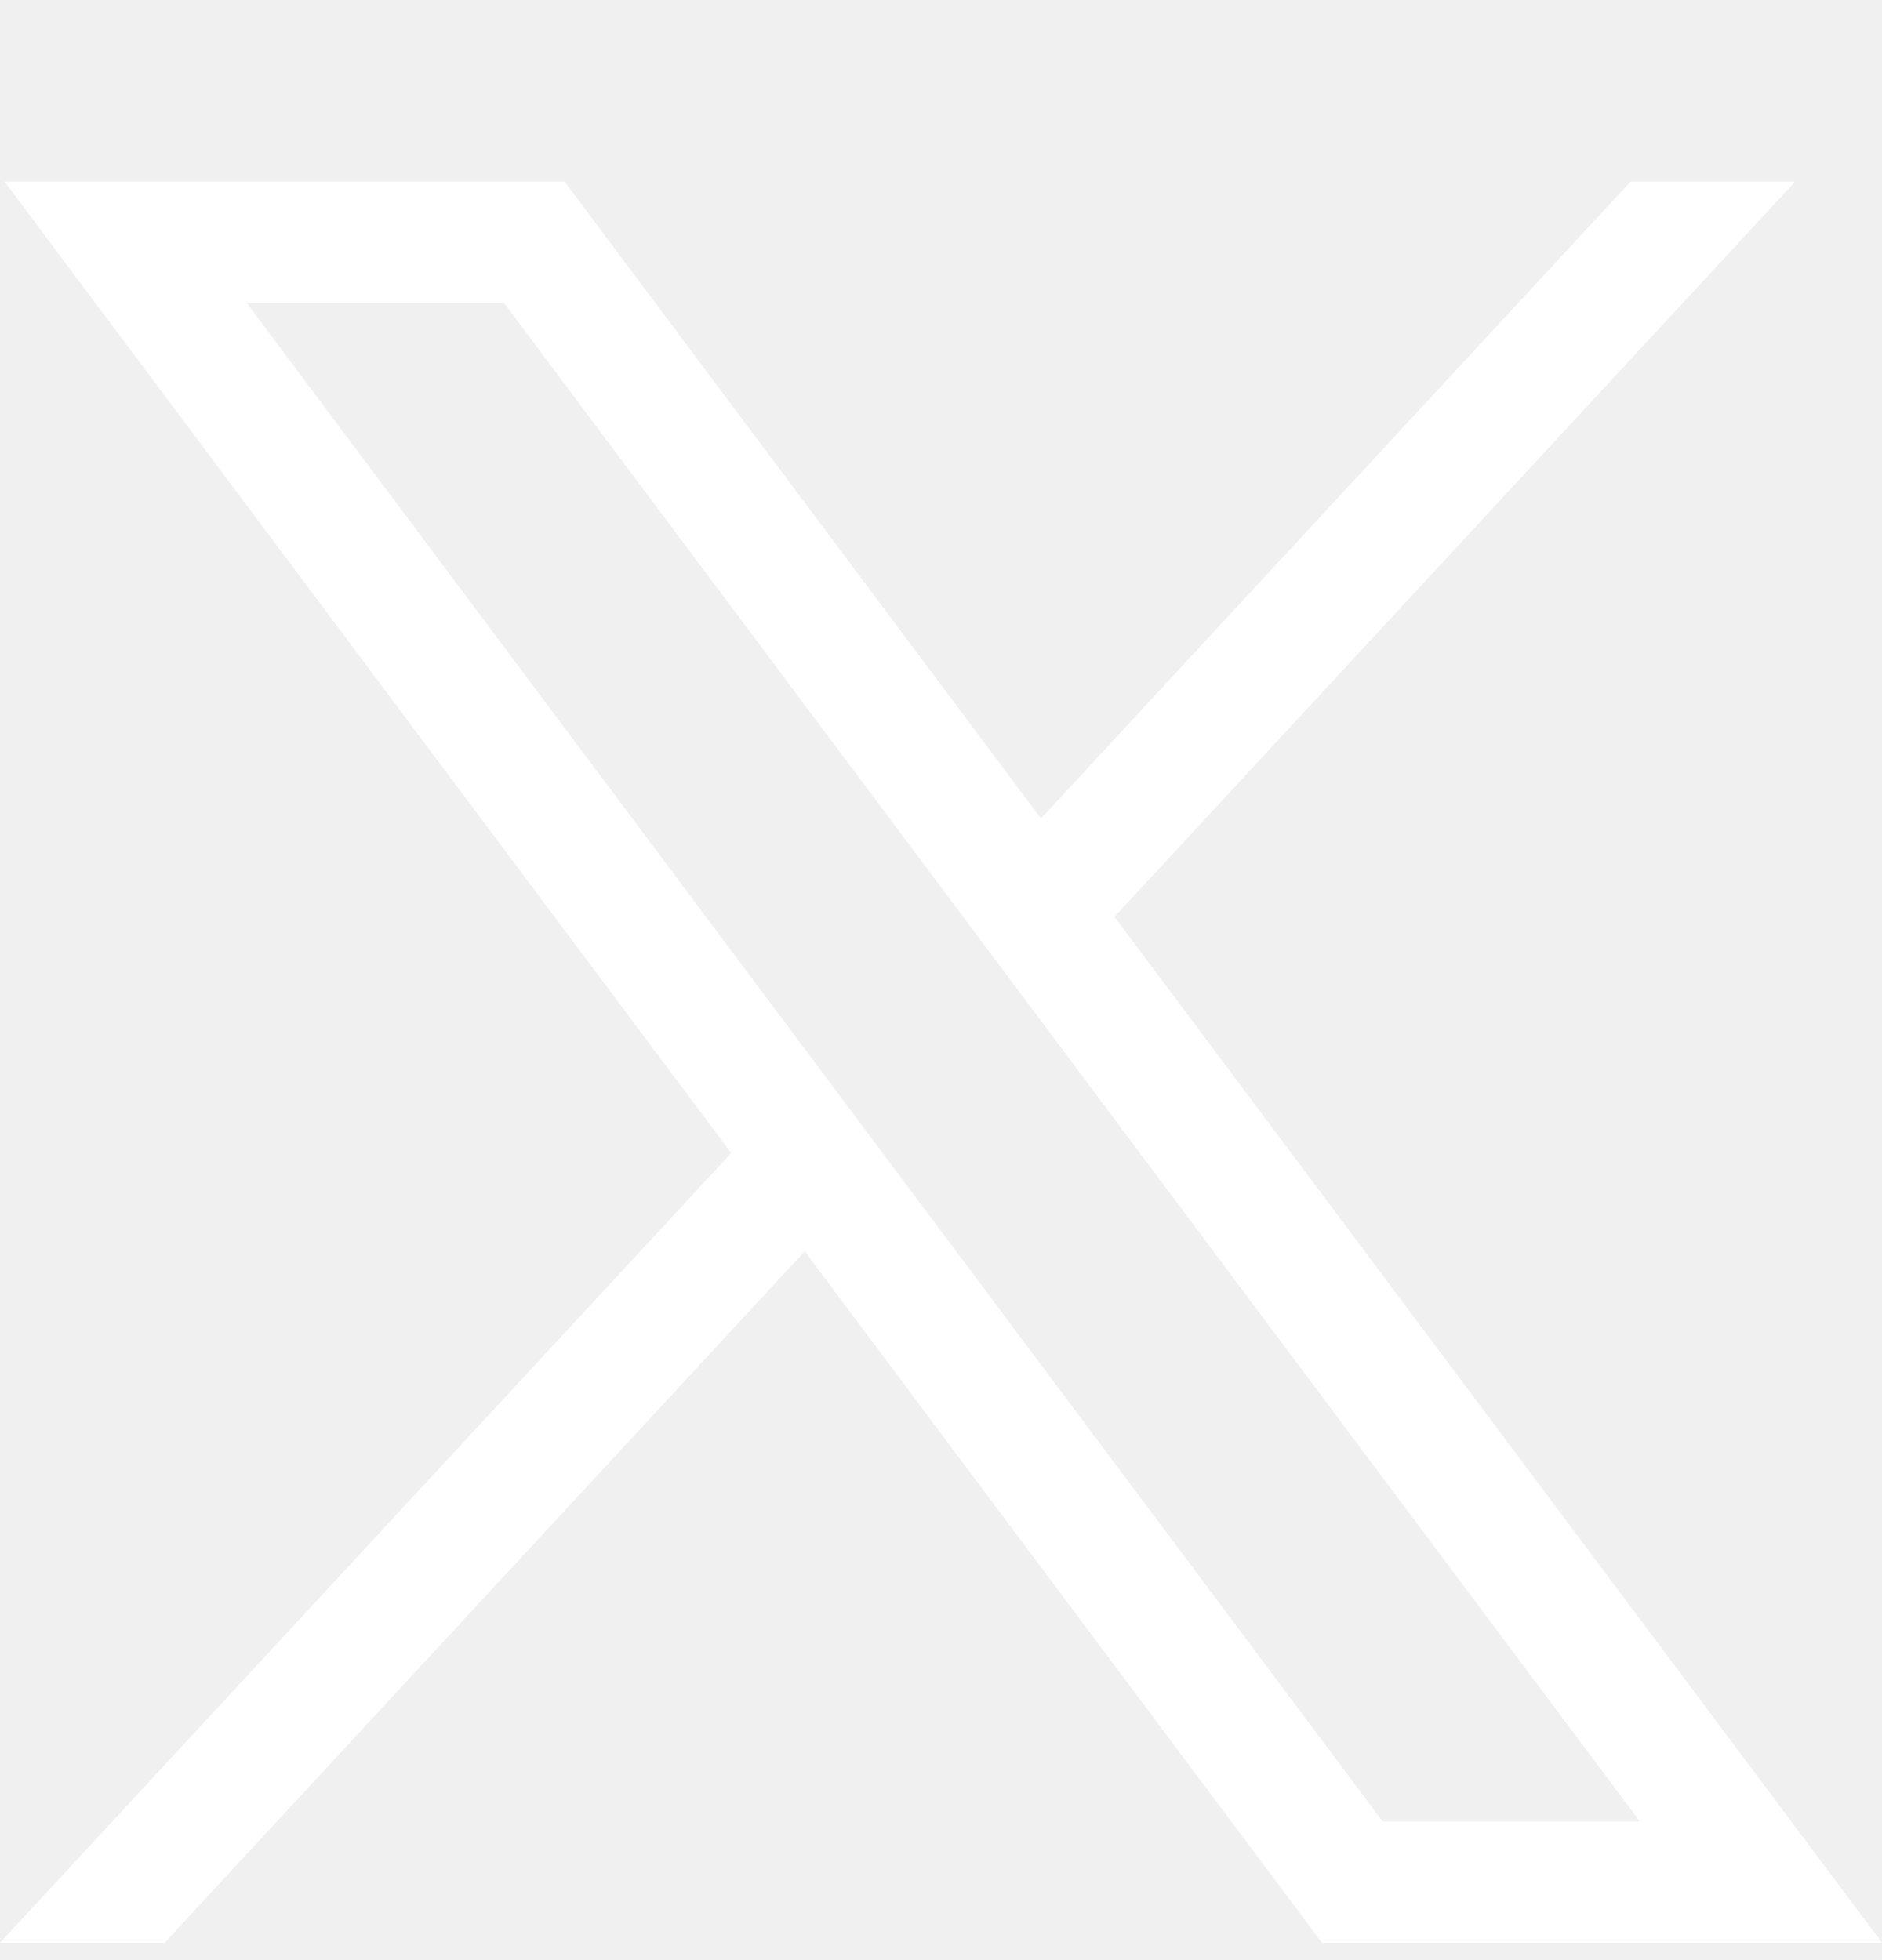
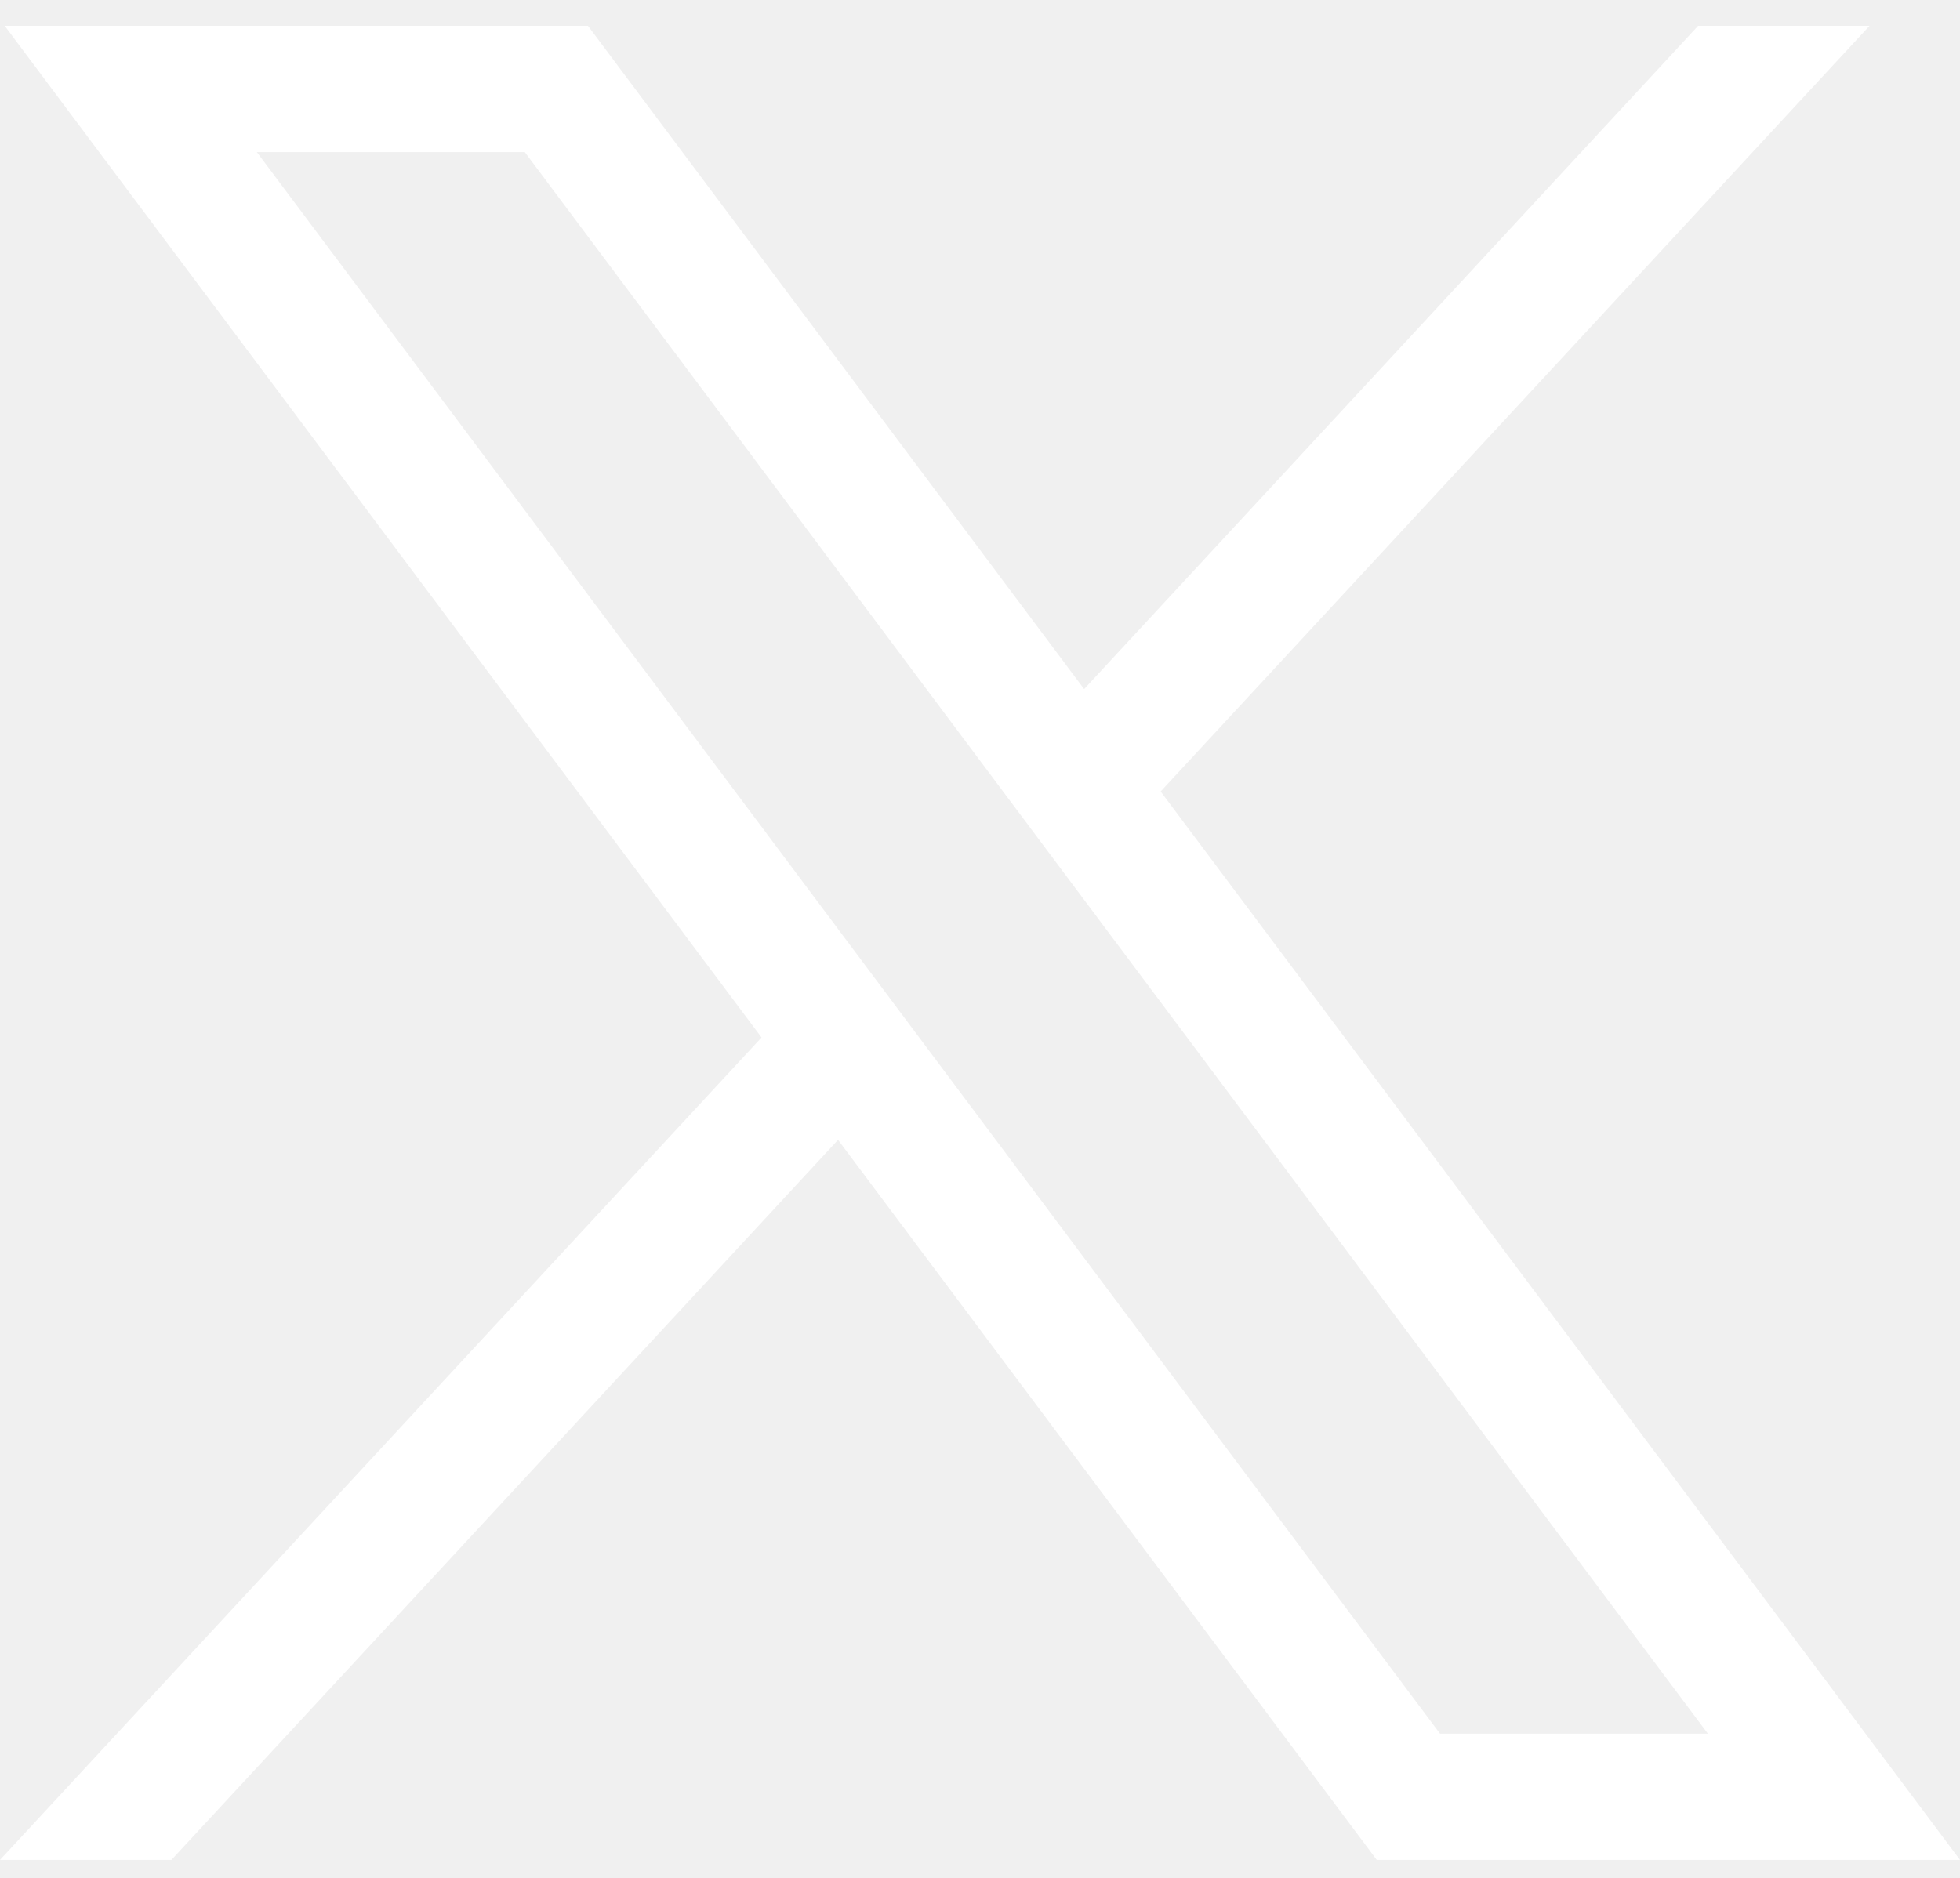
- <svg xmlns="http://www.w3.org/2000/svg" width="24" height="25" viewBox="0 0 24 25" fill="none">
-   <g clip-path="url(#clip0_3188_1796)">
-     <path d="M0.058 2.317L9.325 14.707L0 24.78H2.099L10.262 15.961L16.858 24.78H24L14.212 11.694L22.892 2.317H20.793L13.275 10.44L7.2 2.317H0.058ZM3.145 3.863H6.426L20.913 23.234H17.633L3.145 3.863Z" fill="white" />
-   </g>
-   <defs>
-     <clipPath id="clip0_3188_1796">
-       <rect width="24" height="24" fill="white" transform="translate(0 0.817383)" />
-     </clipPath>
-   </defs>
+ <svg xmlns="http://www.w3.org/2000/svg" width="24" height="23" viewBox="0 0 24 23" fill="none">
+   <path d="M0.058 0.317L9.325 12.707L0 22.78H2.099L10.262 13.961L16.858 22.78H24L14.212 9.694L22.892 0.317H20.793L13.275 8.44L7.2 0.317H0.058ZM3.145 1.863H6.426L20.913 21.234H17.633L3.145 1.863Z" fill="white" />
</svg>
